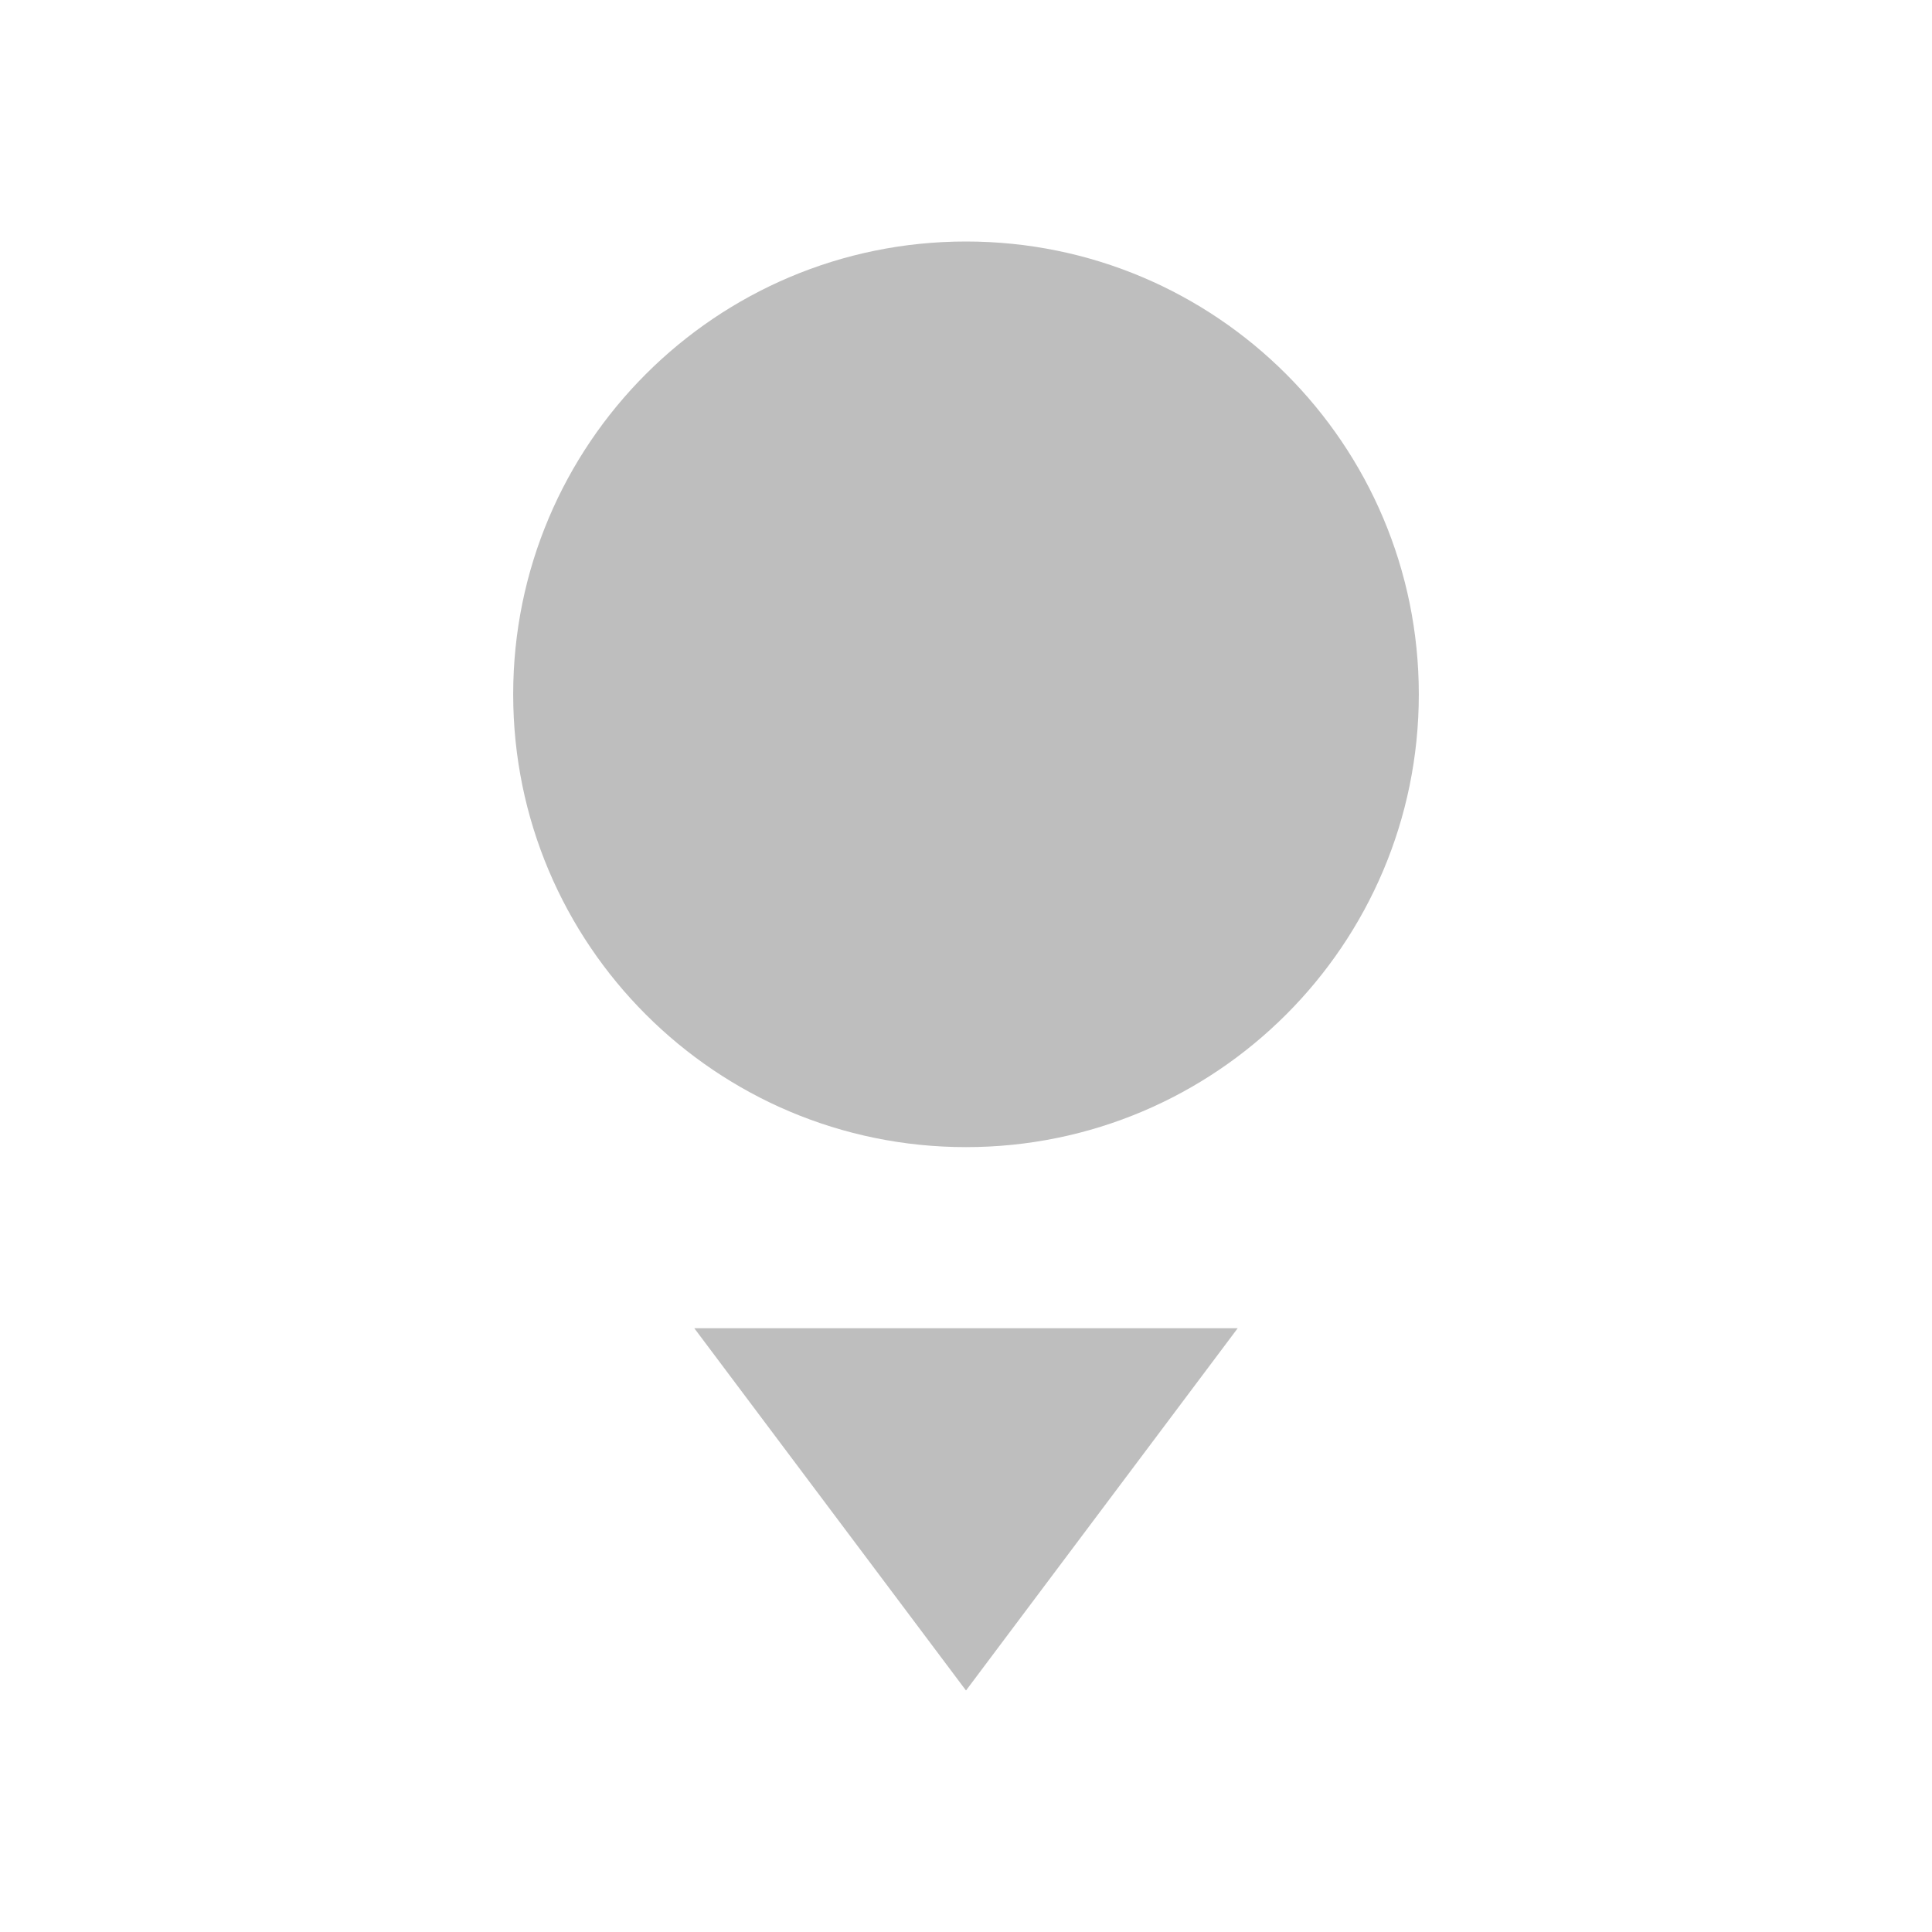
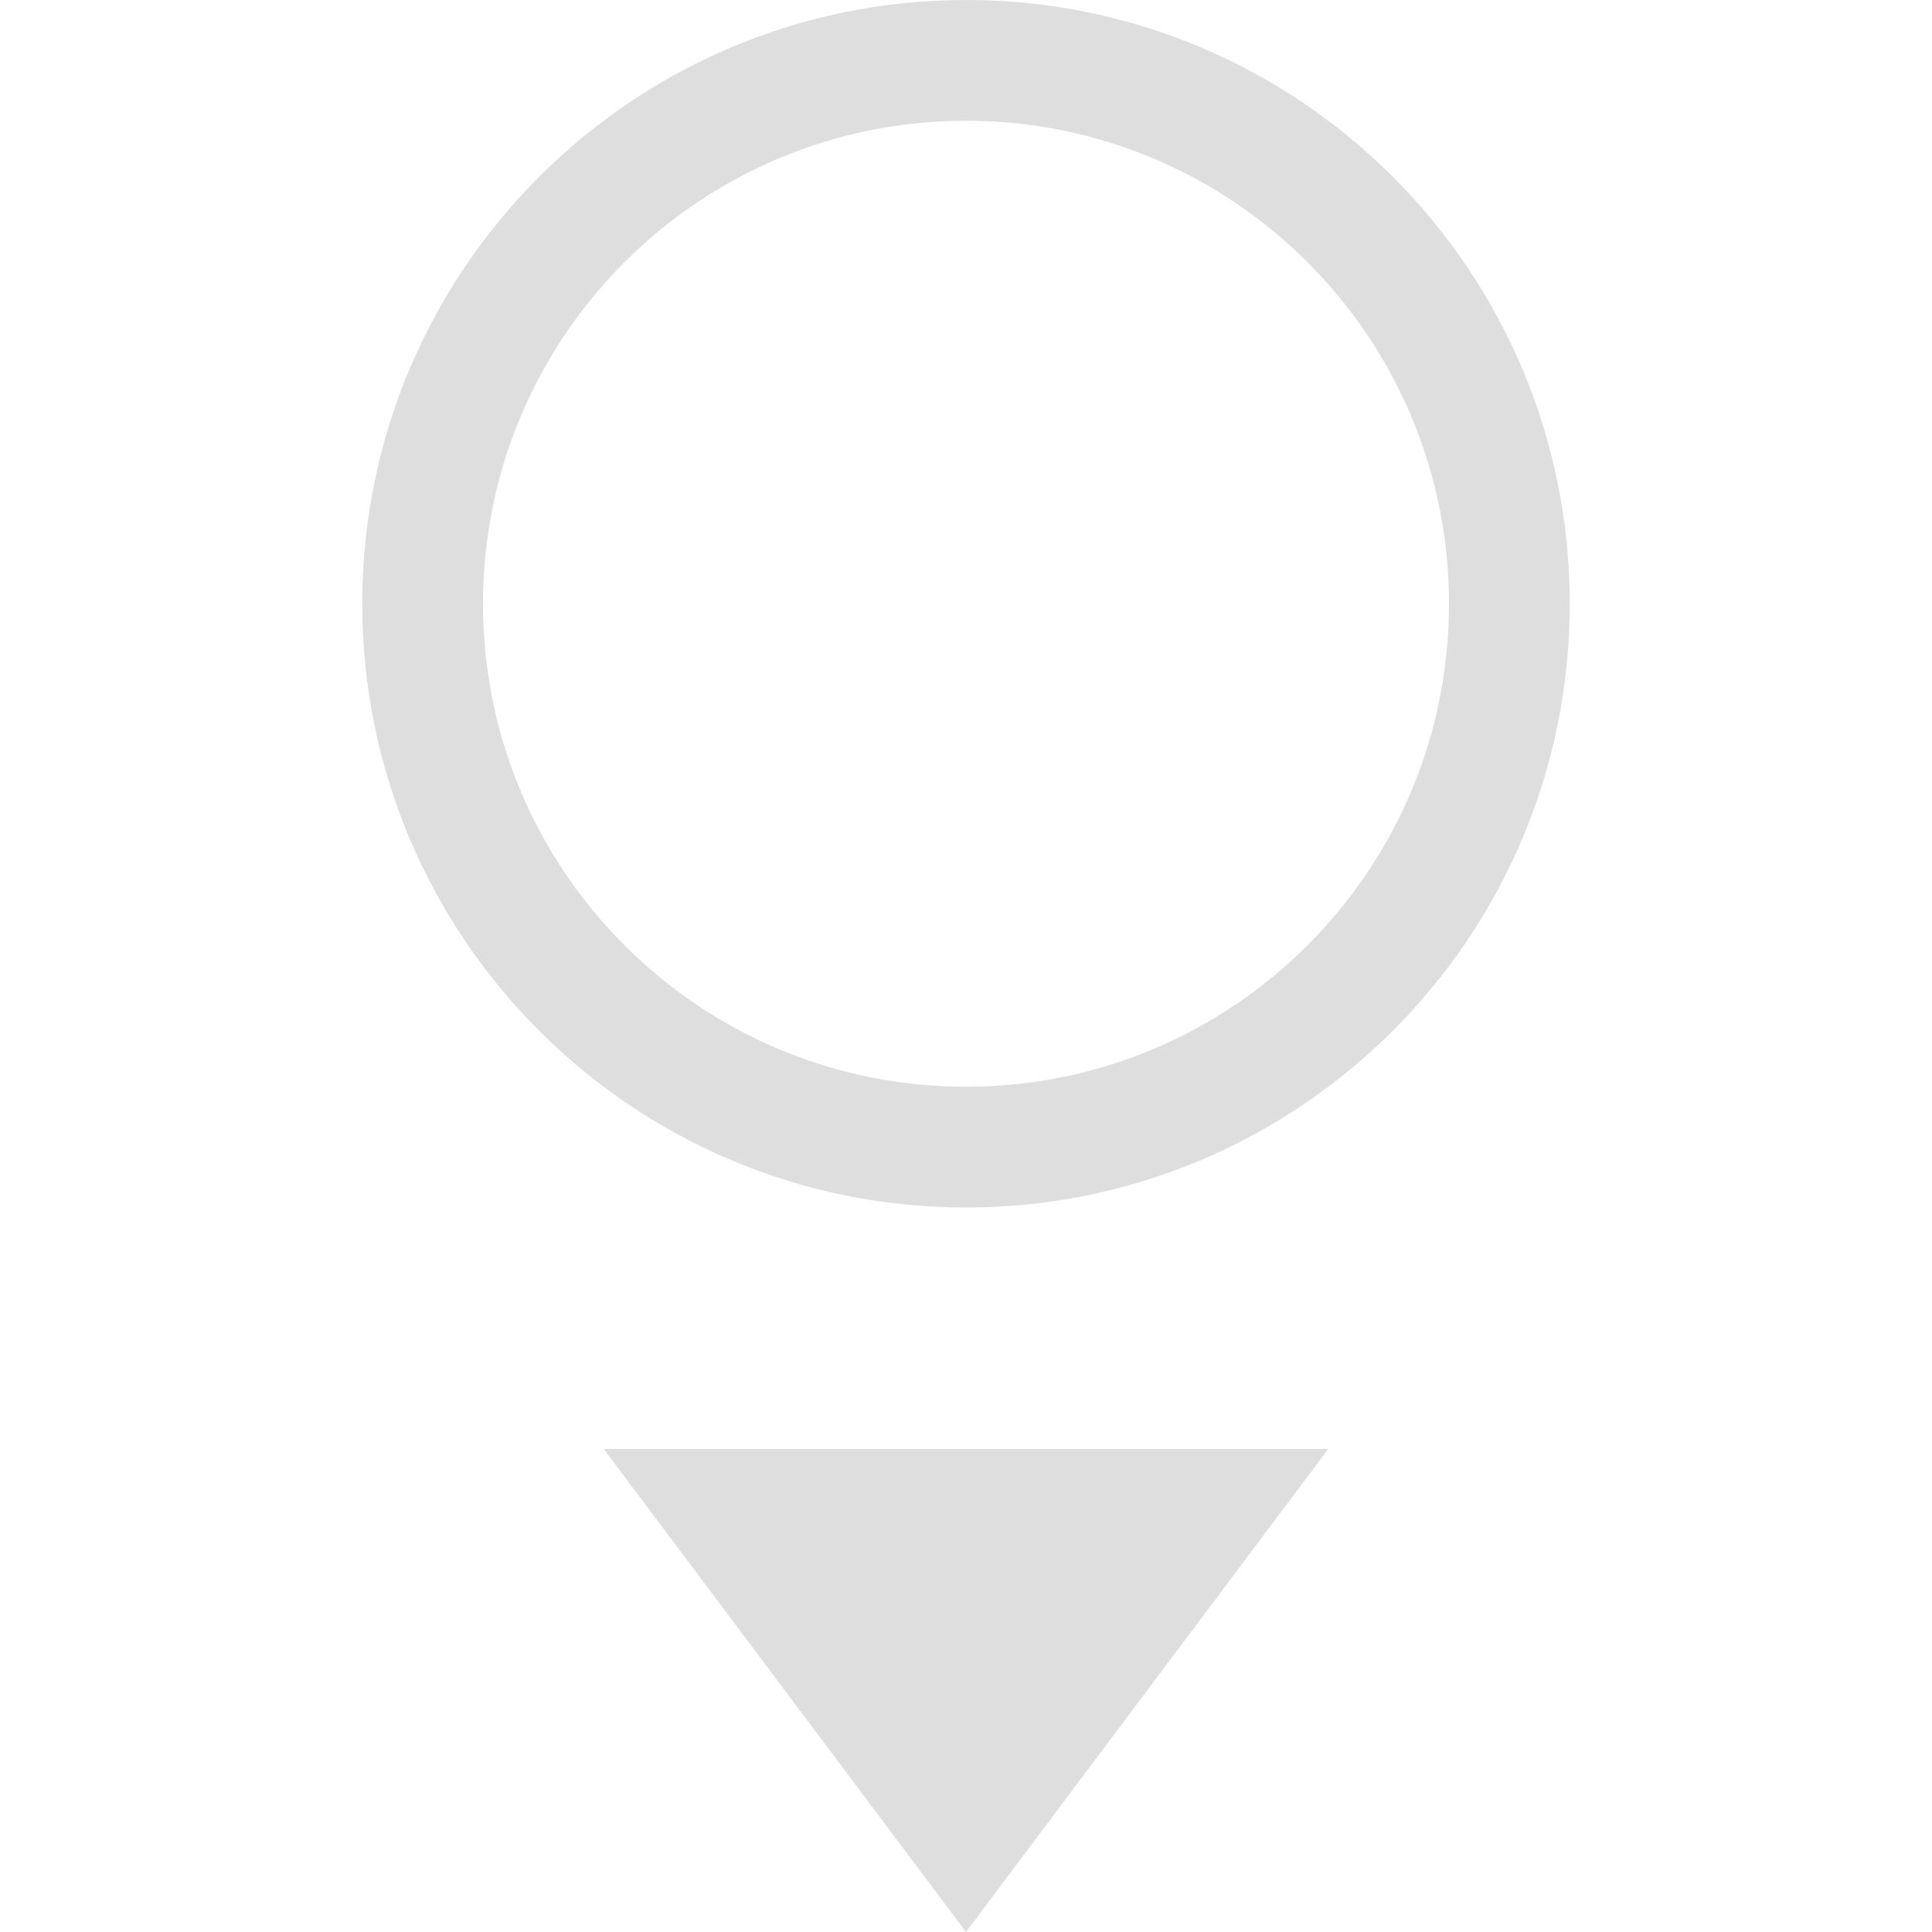
- <svg xmlns="http://www.w3.org/2000/svg" viewBox="0 0 16 16">
-   <path d="m8 2c-2.071 0-3.75 1.679-3.75 3.75s1.679 3.75 3.75 3.75 3.75-1.679 3.75-3.75-1.679-3.75-3.75-3.75zm-2.25 9 2.25 3 2.25-3z" fill="#bebebe" />
+ <svg xmlns="http://www.w3.org/2000/svg" width="16" height="16">
+   <path d="M5 12l3 4 3-4z" fill="#dedede" />
+   <path d="M8 0a5 5 0 1 0 0 10A5 5 0 0 0 8 0zm0 1a4 4 0 1 1 0 8 4 4 0 0 1 0-8z" style="marker:none" color="#000" overflow="visible" fill="#dedede" />
</svg>
